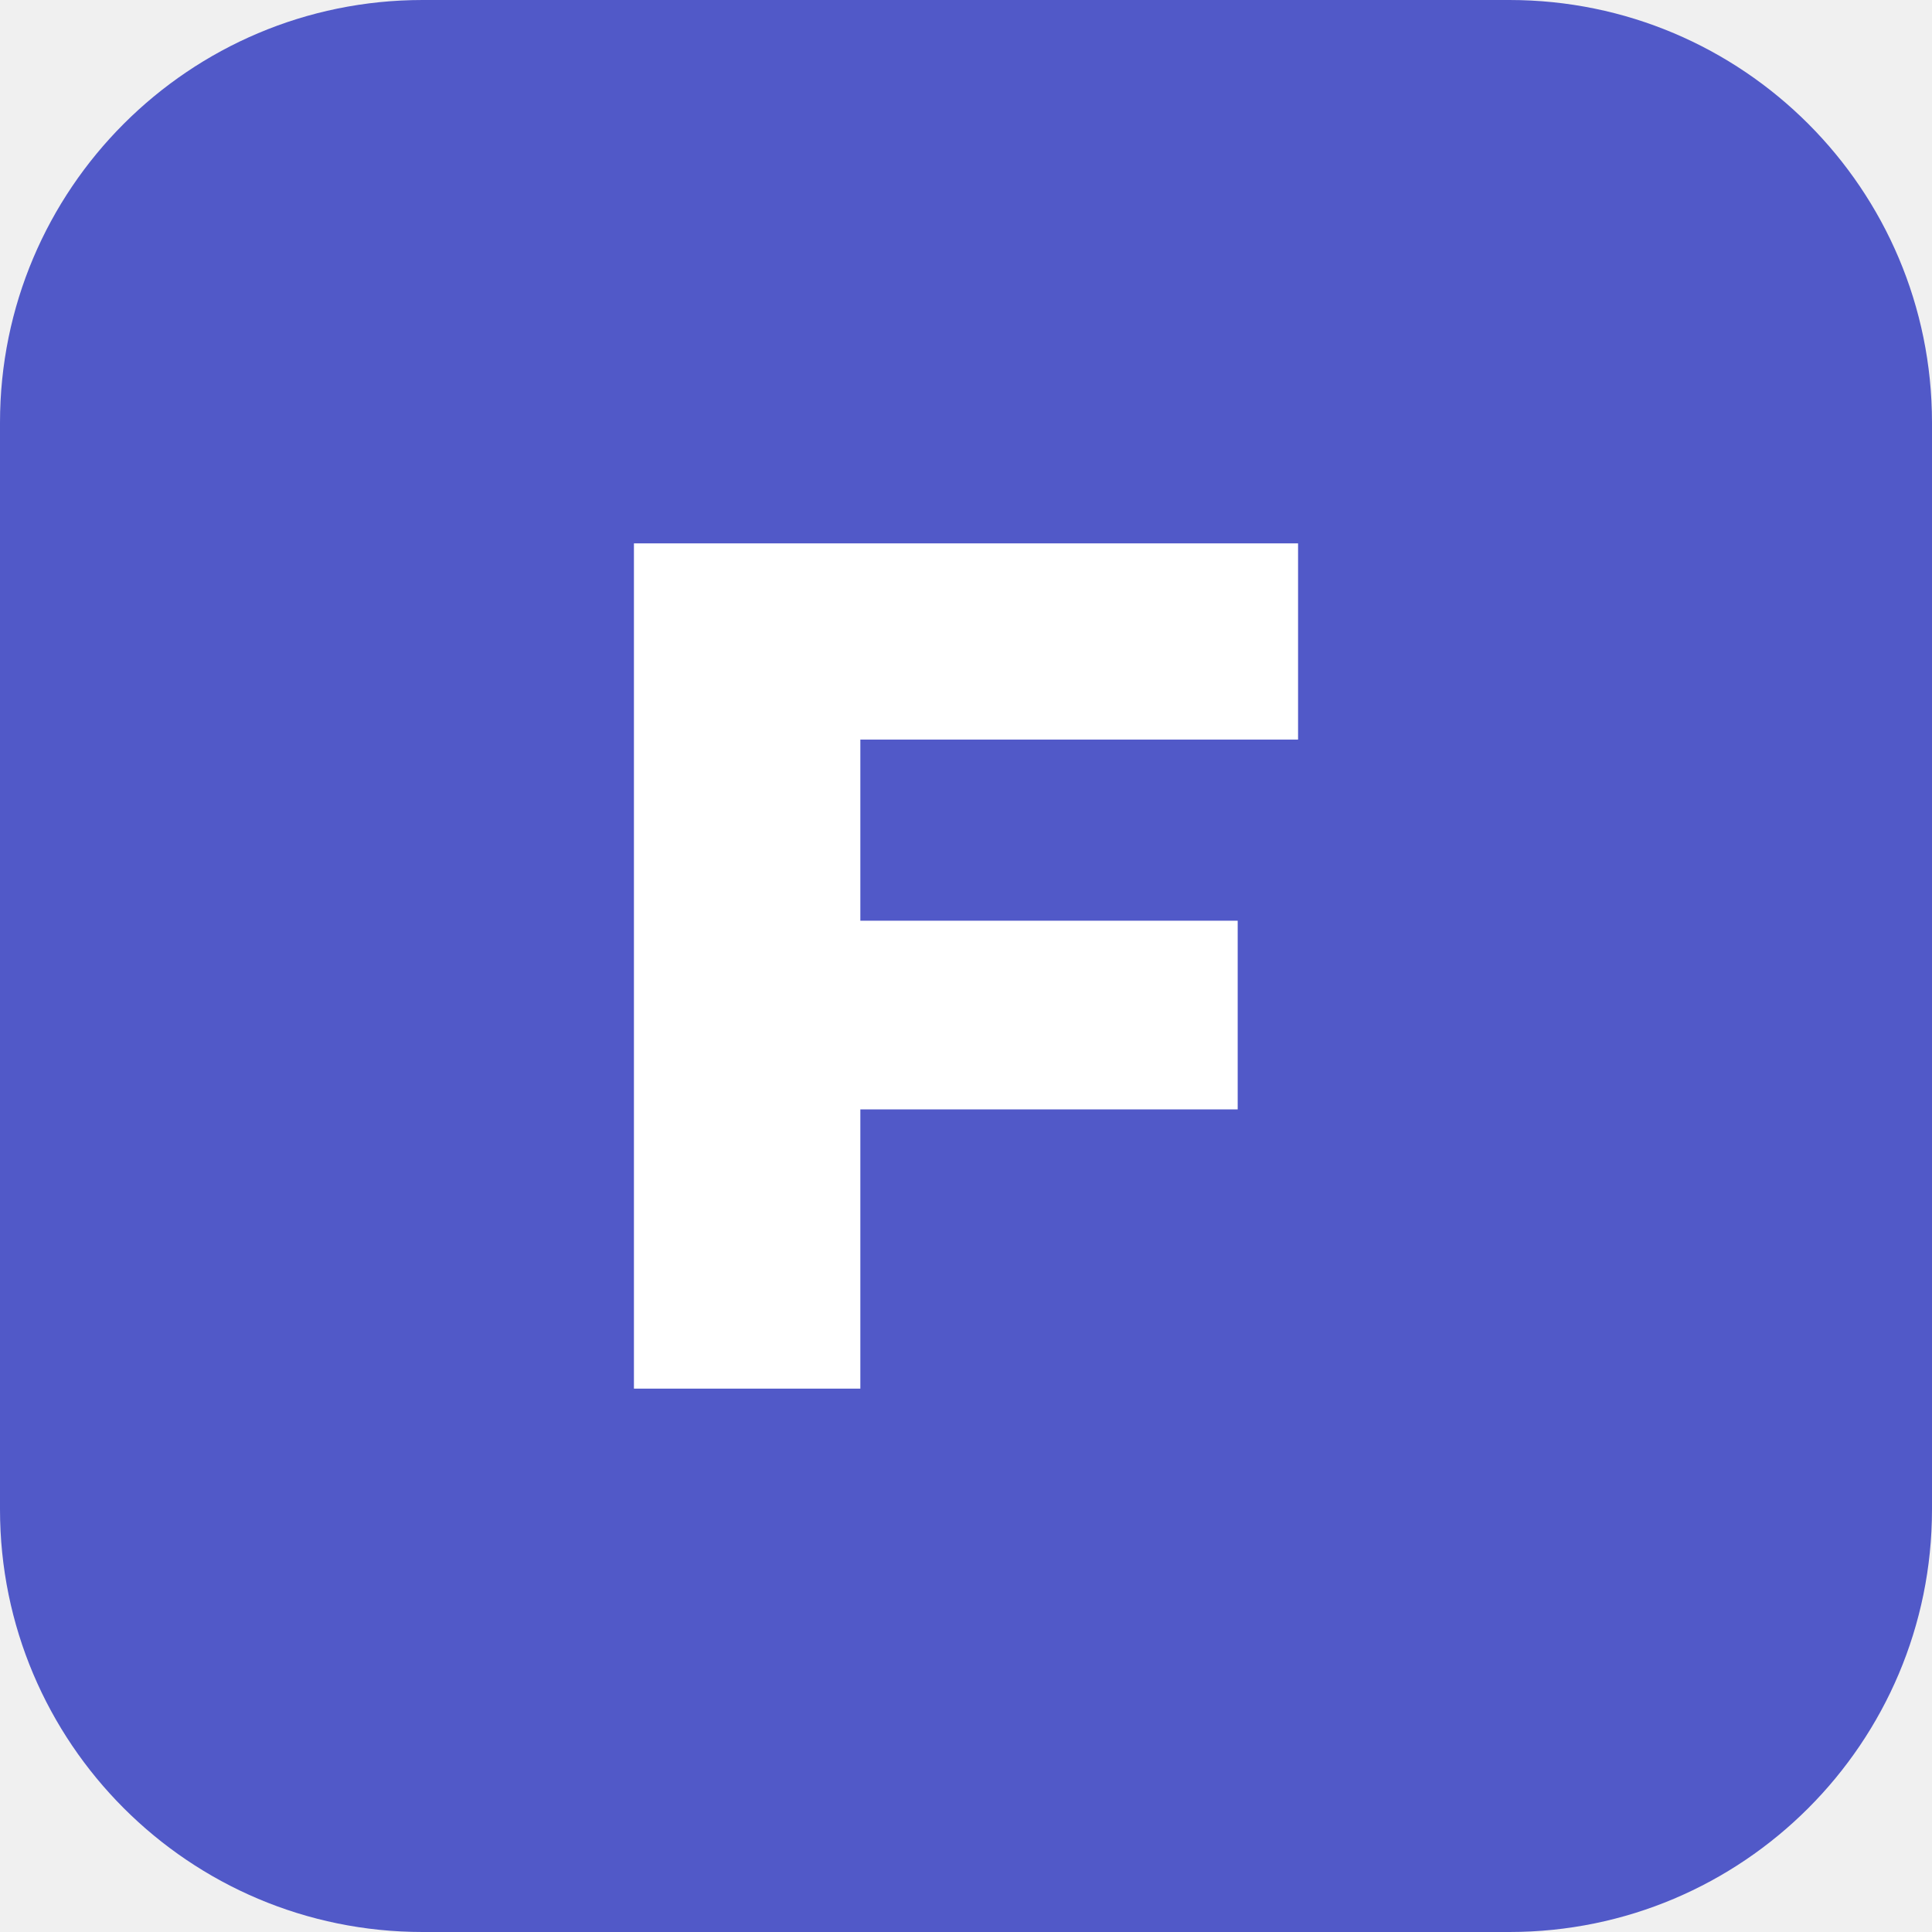
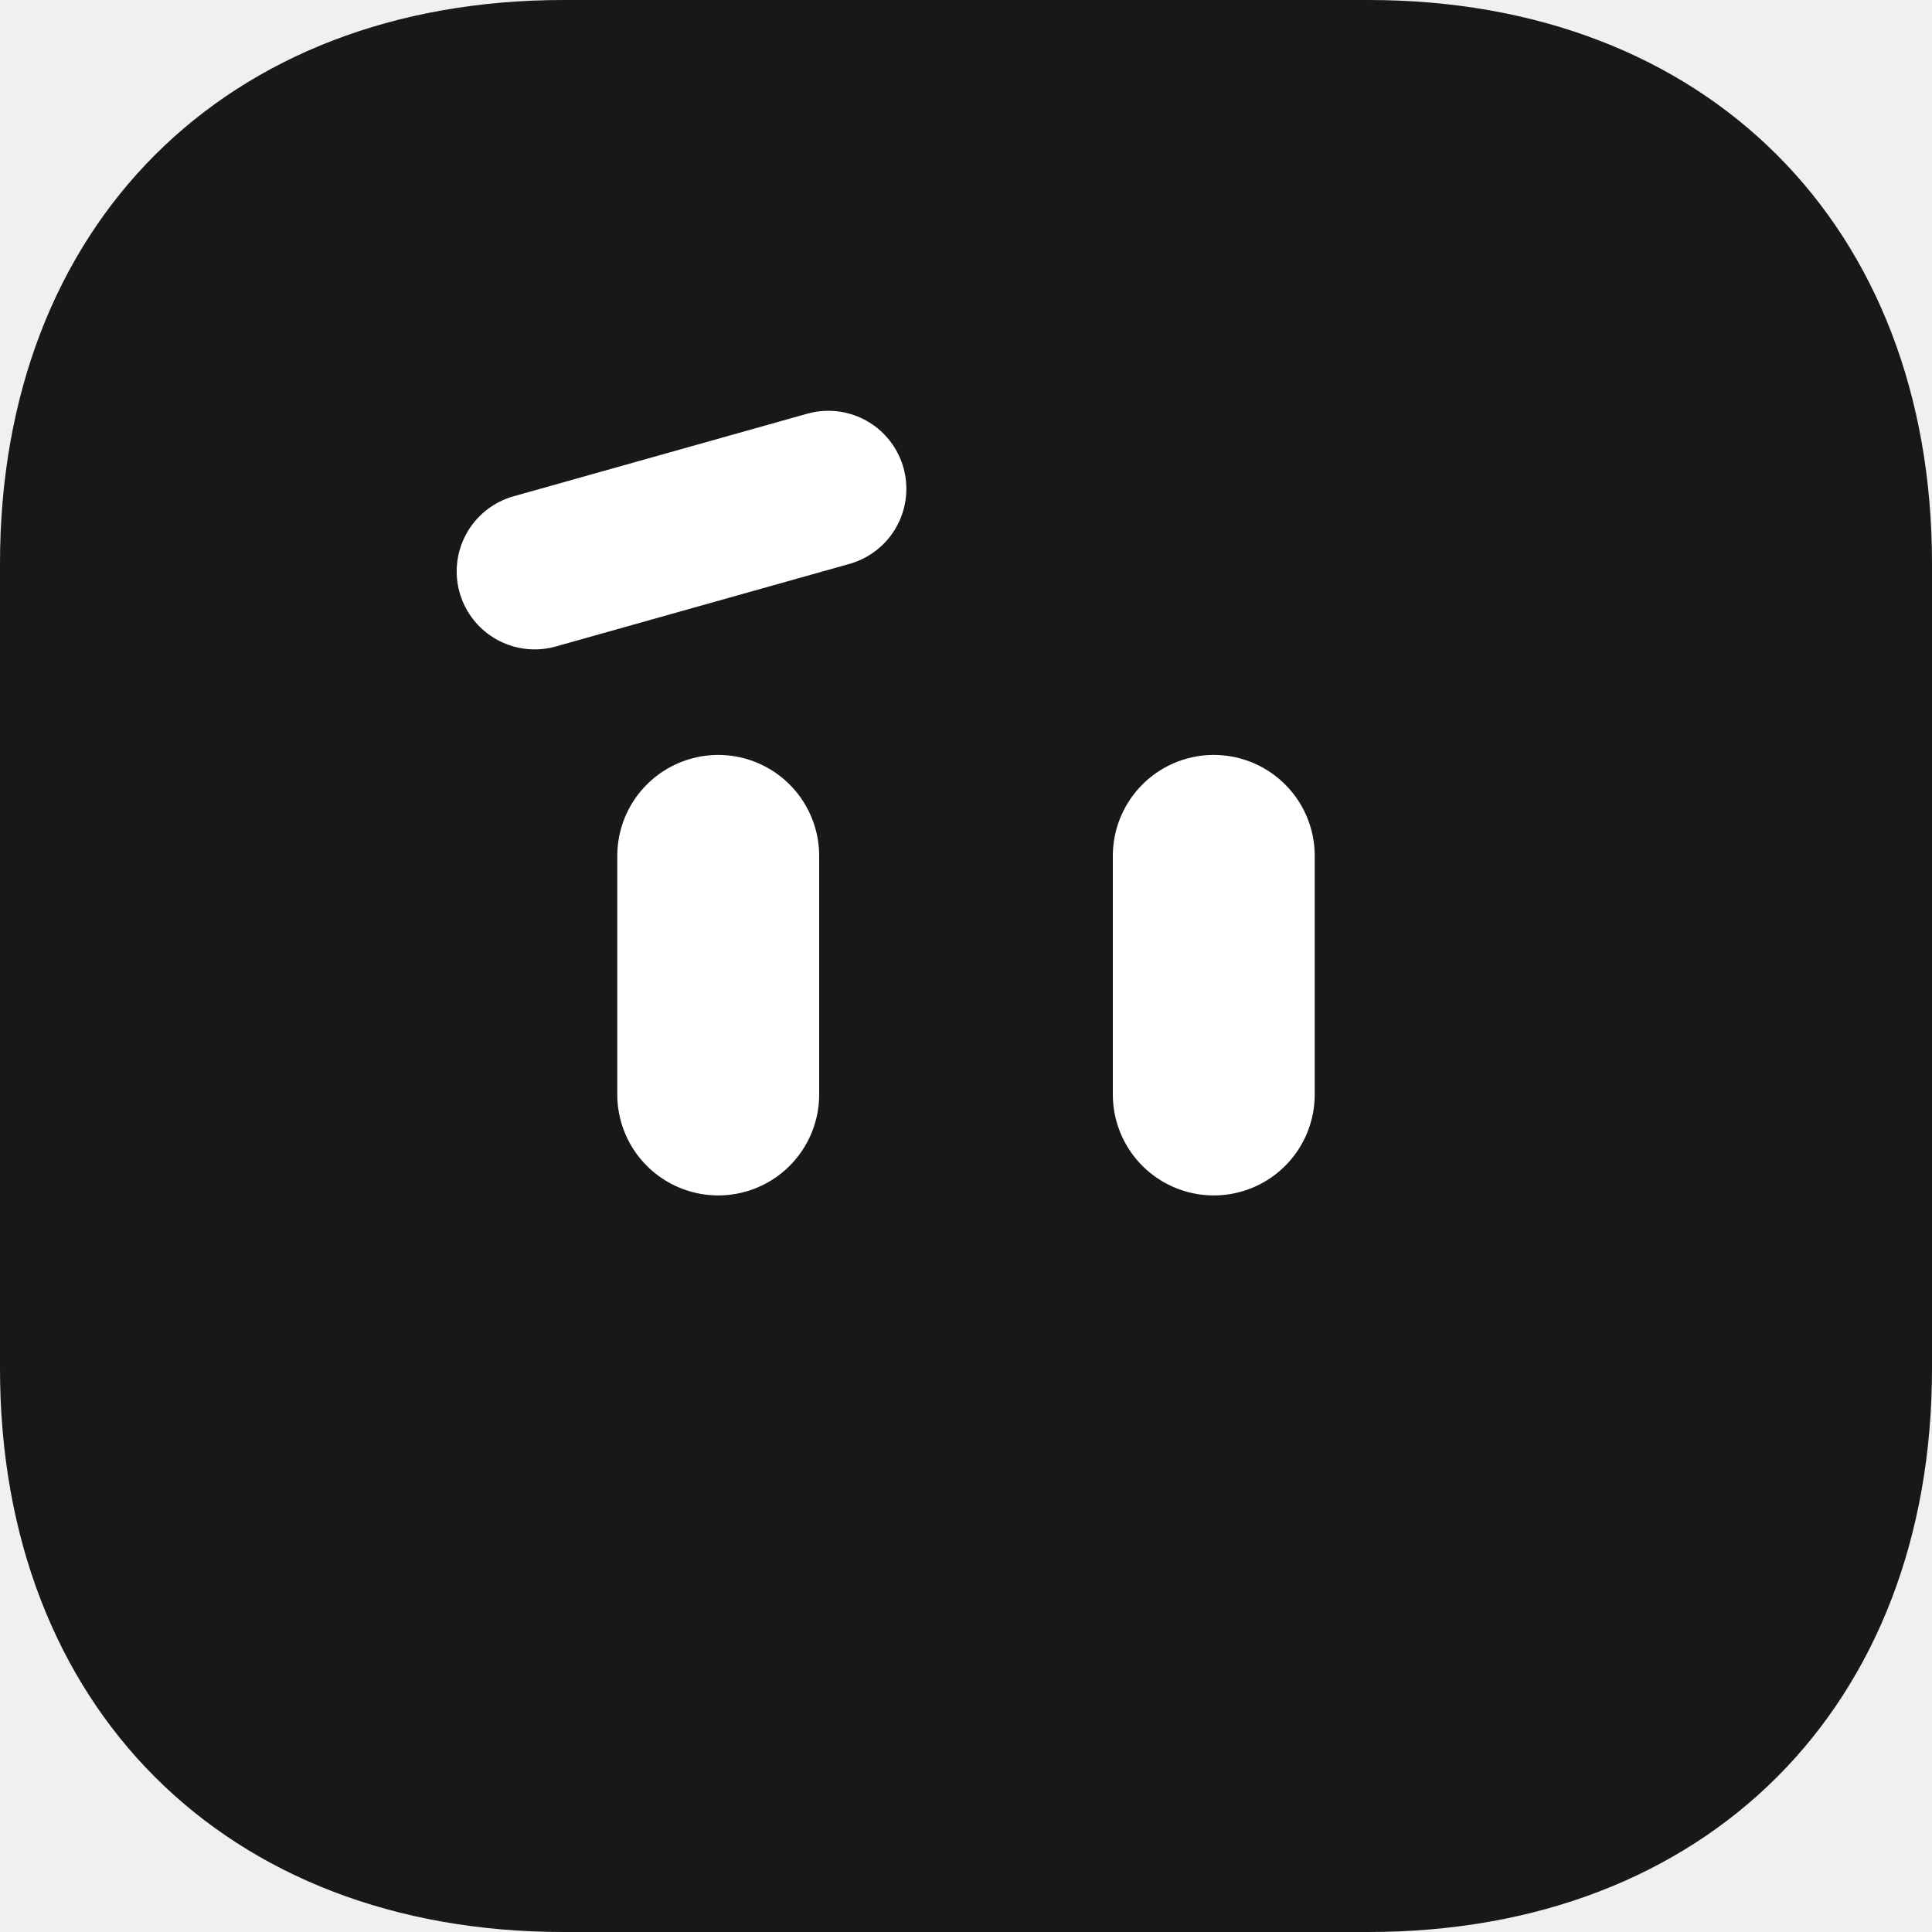
- <svg xmlns="http://www.w3.org/2000/svg" viewBox="0 0 512 512">
-   <rect width="512" height="512" rx="112" fill="#5159C8" />
-   <path d="M168 144h176v52H228v48h100v50H228v74h-60z" fill="#FFFFFF" />
+ <svg xmlns="http://www.w3.org/2000/svg" viewBox="0 0 24 24">
+   <path d="M7 0H17C21.2 0 24 2.8 24 7V17C24 21.2 21.2 24 17 24H7C2.8 24 0 21.2 0 17V7C0 2.8 2.8 0 7 0Z" fill="#18181B" />
+   <g transform="translate(12 12) scale(1.14) translate(-12 -12.4)" fill="none" stroke="#FFFFFF" stroke-linecap="round" stroke-linejoin="round">
+     <path d="M9.3 11.2V13.8M14.7 11.2V13.8" stroke-width="2.2" />
+     <path d="M7.3 8.1 10.5 7.2" stroke-width="1.7" />
+   </g>
</svg>
